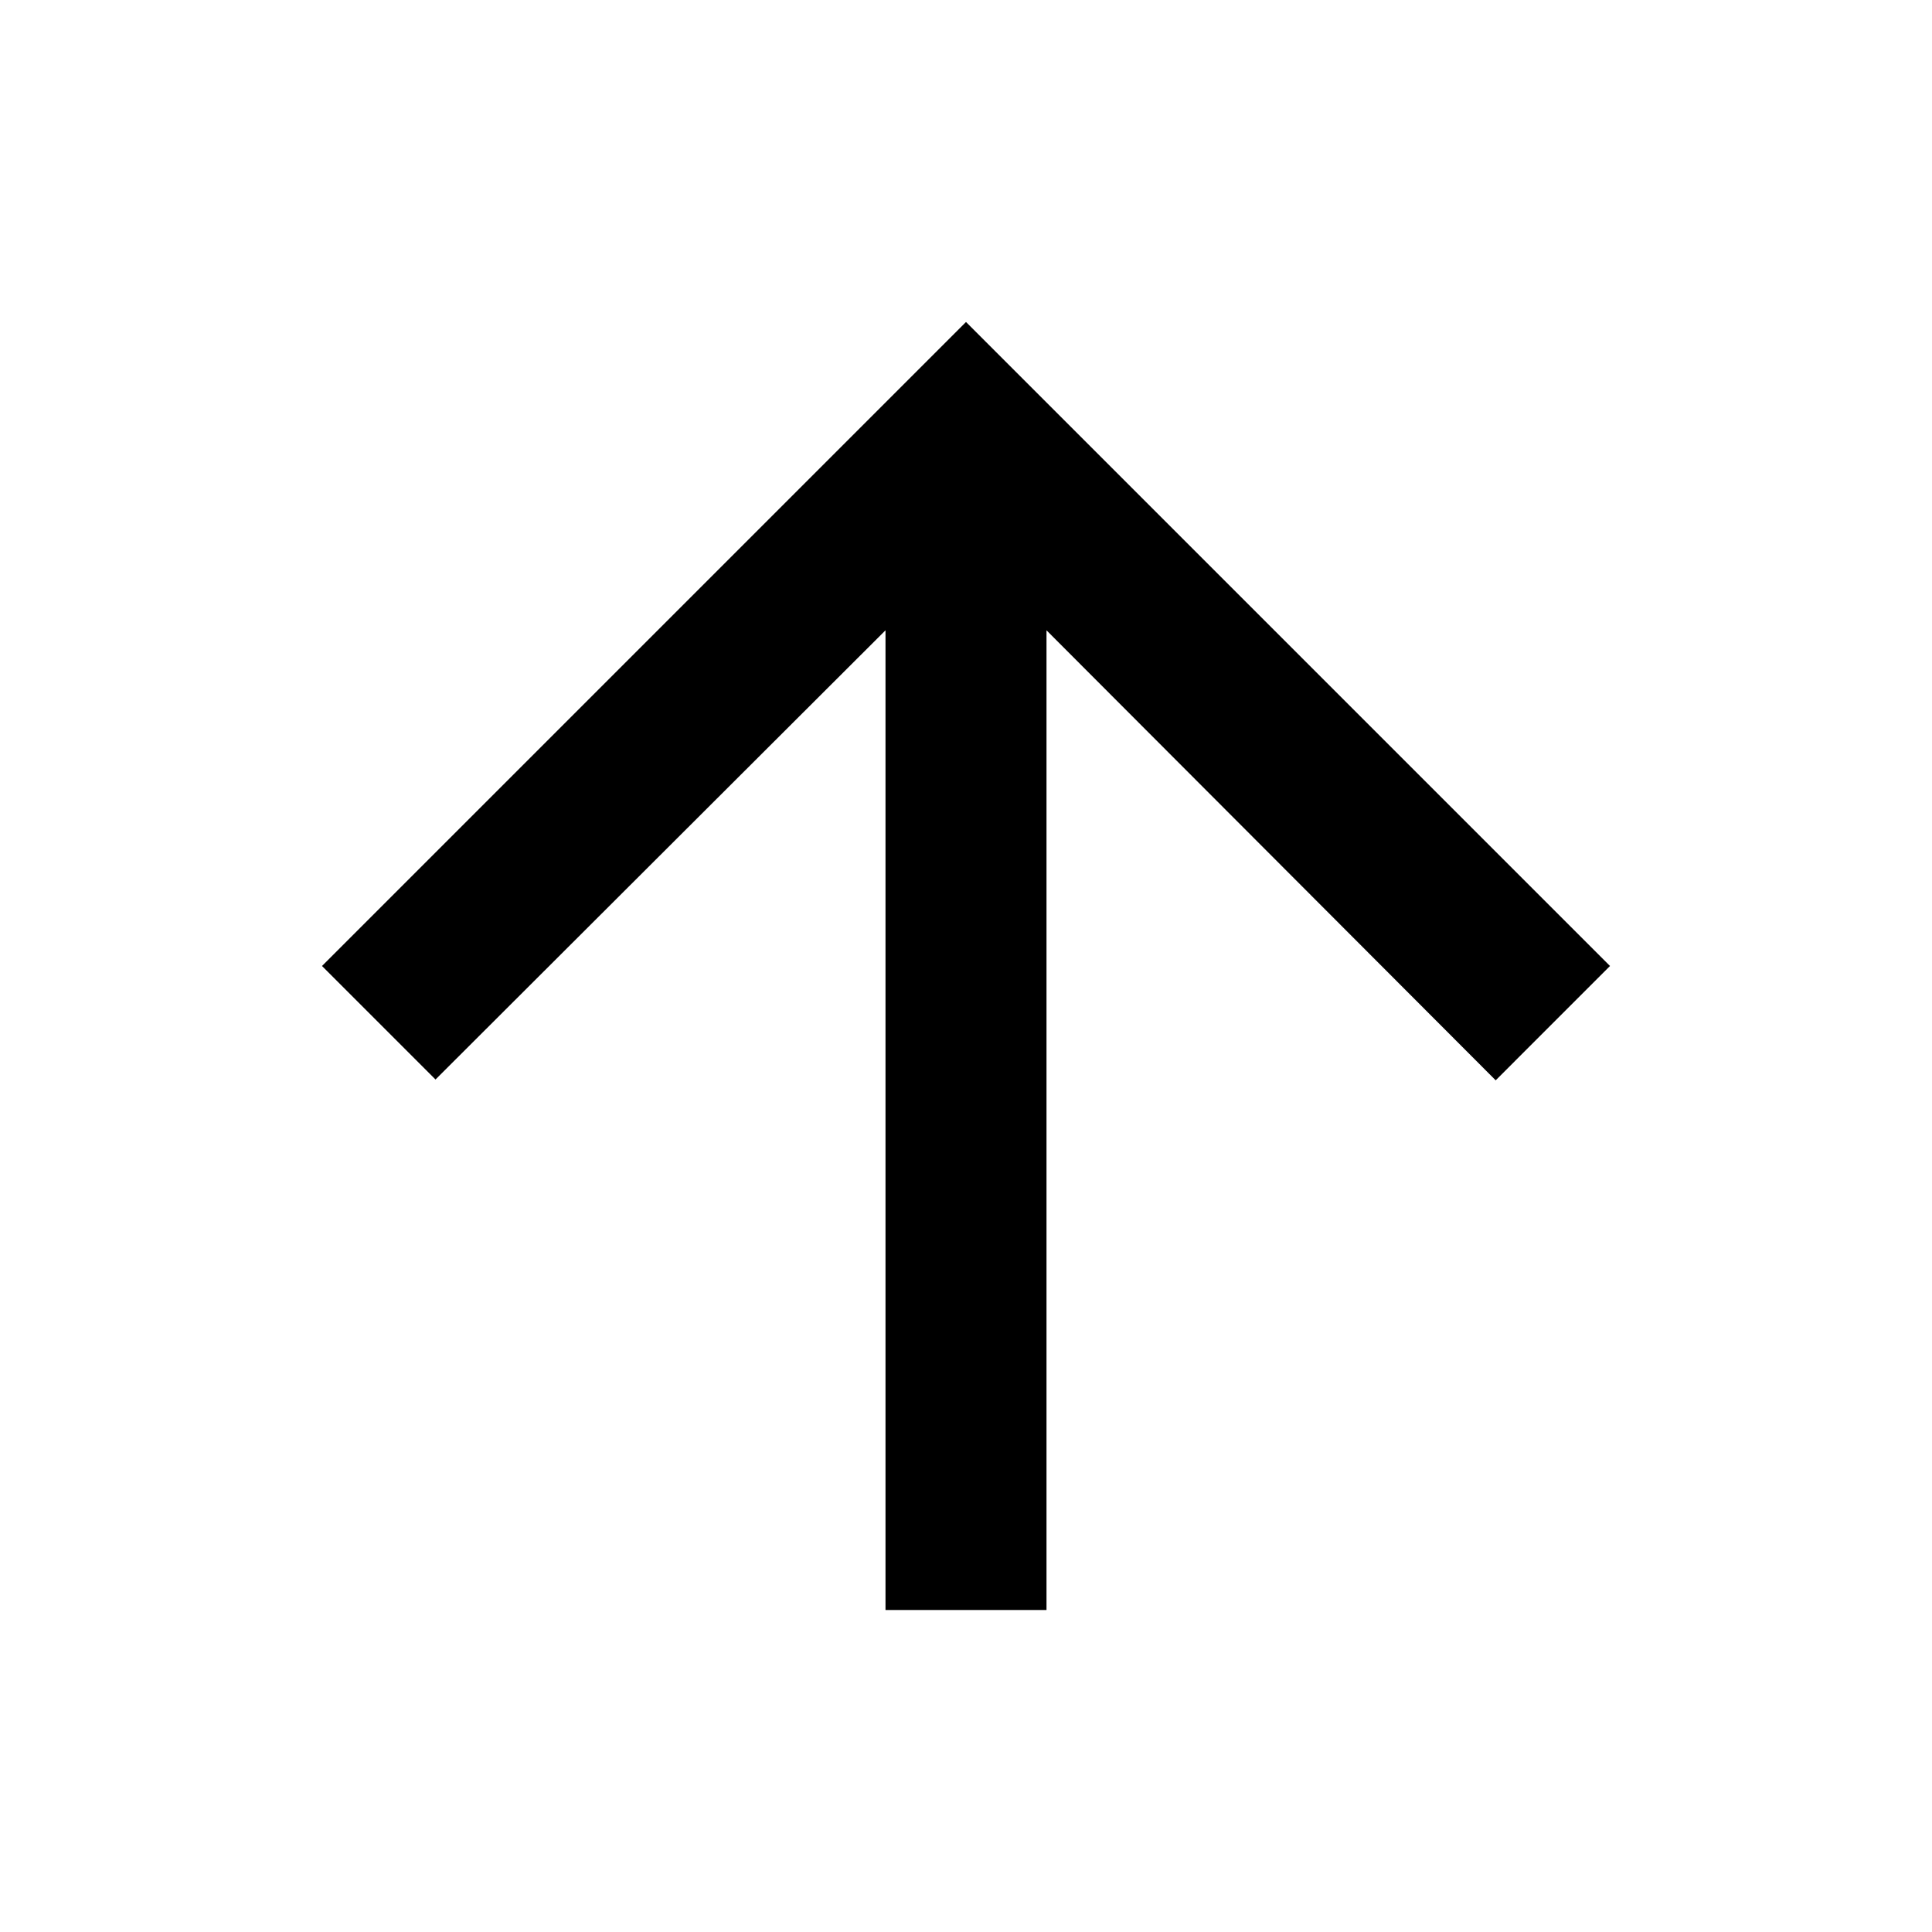
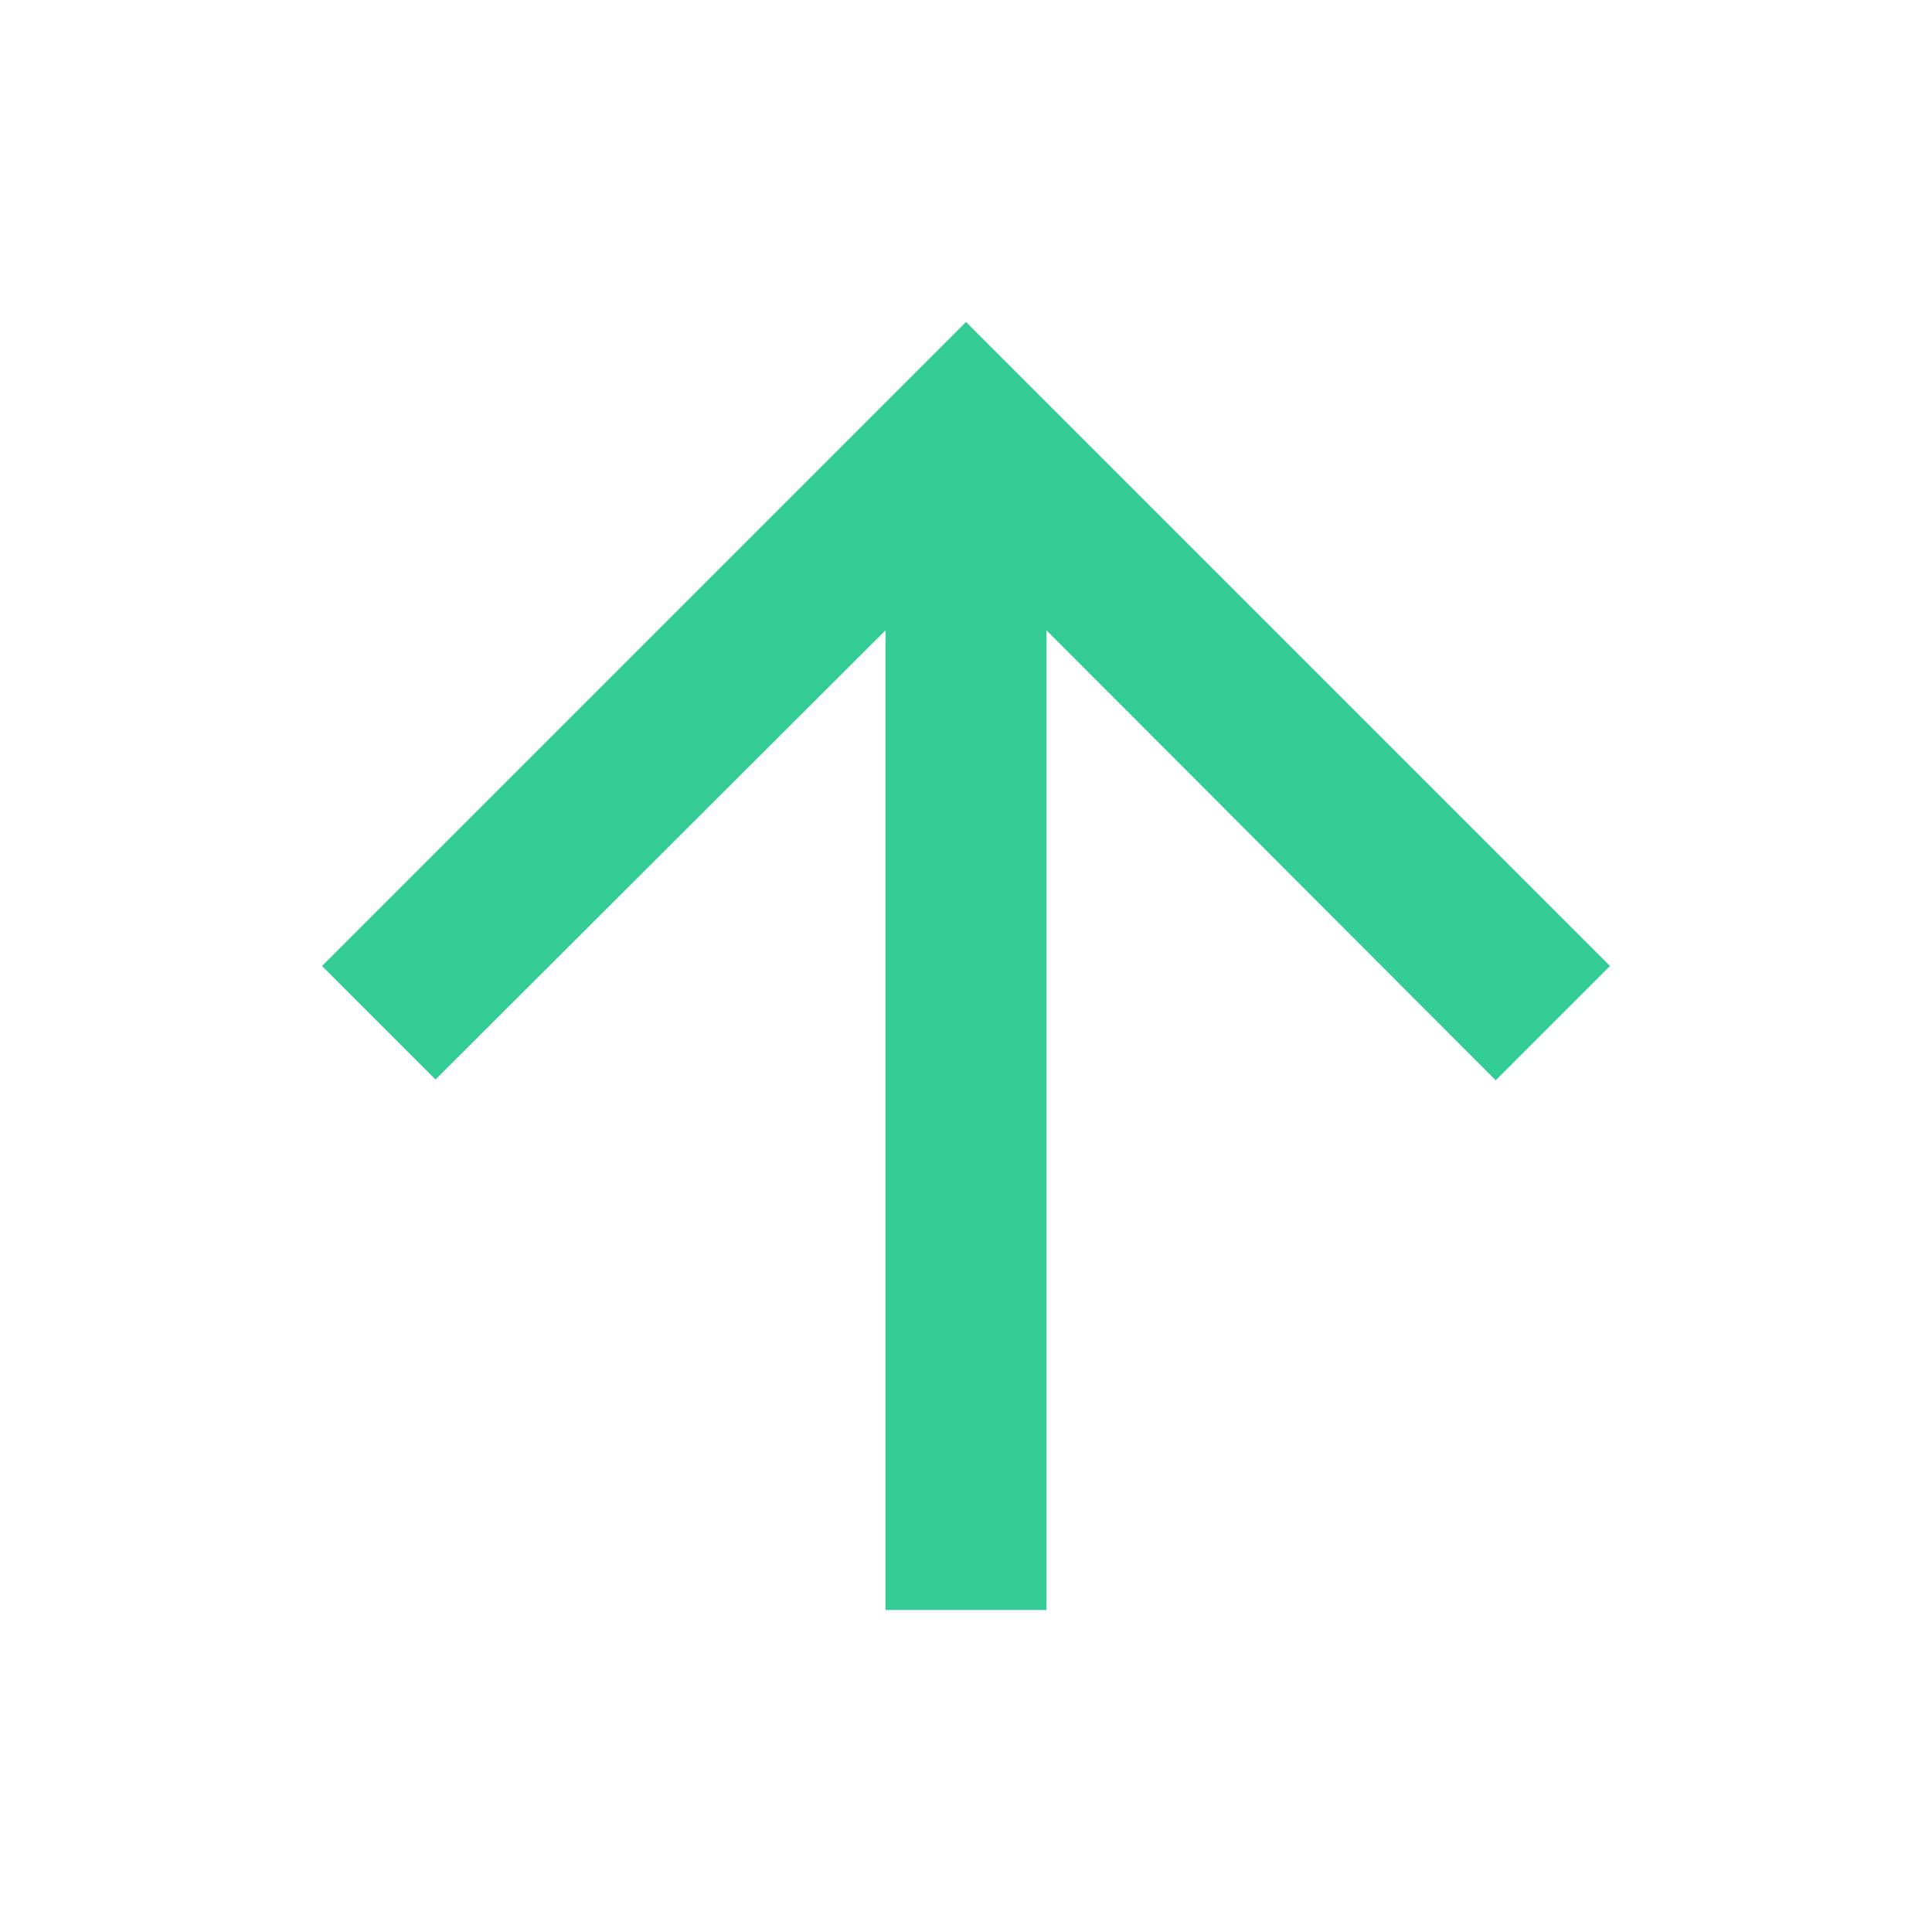
- <svg xmlns="http://www.w3.org/2000/svg" height="24px" viewBox="0 0 24 24" width="24px" fill="#000000">
+ <svg xmlns="http://www.w3.org/2000/svg" height="24px" viewBox="0 0 24 24" width="24px" fill="#33CC95">
  <path d="M0 0h24v24H0V0z" fill="none" />
  <path d="M4 12l1.41 1.41L11 7.83V20h2V7.83l5.58 5.59L20 12l-8-8-8 8z" />
</svg>
